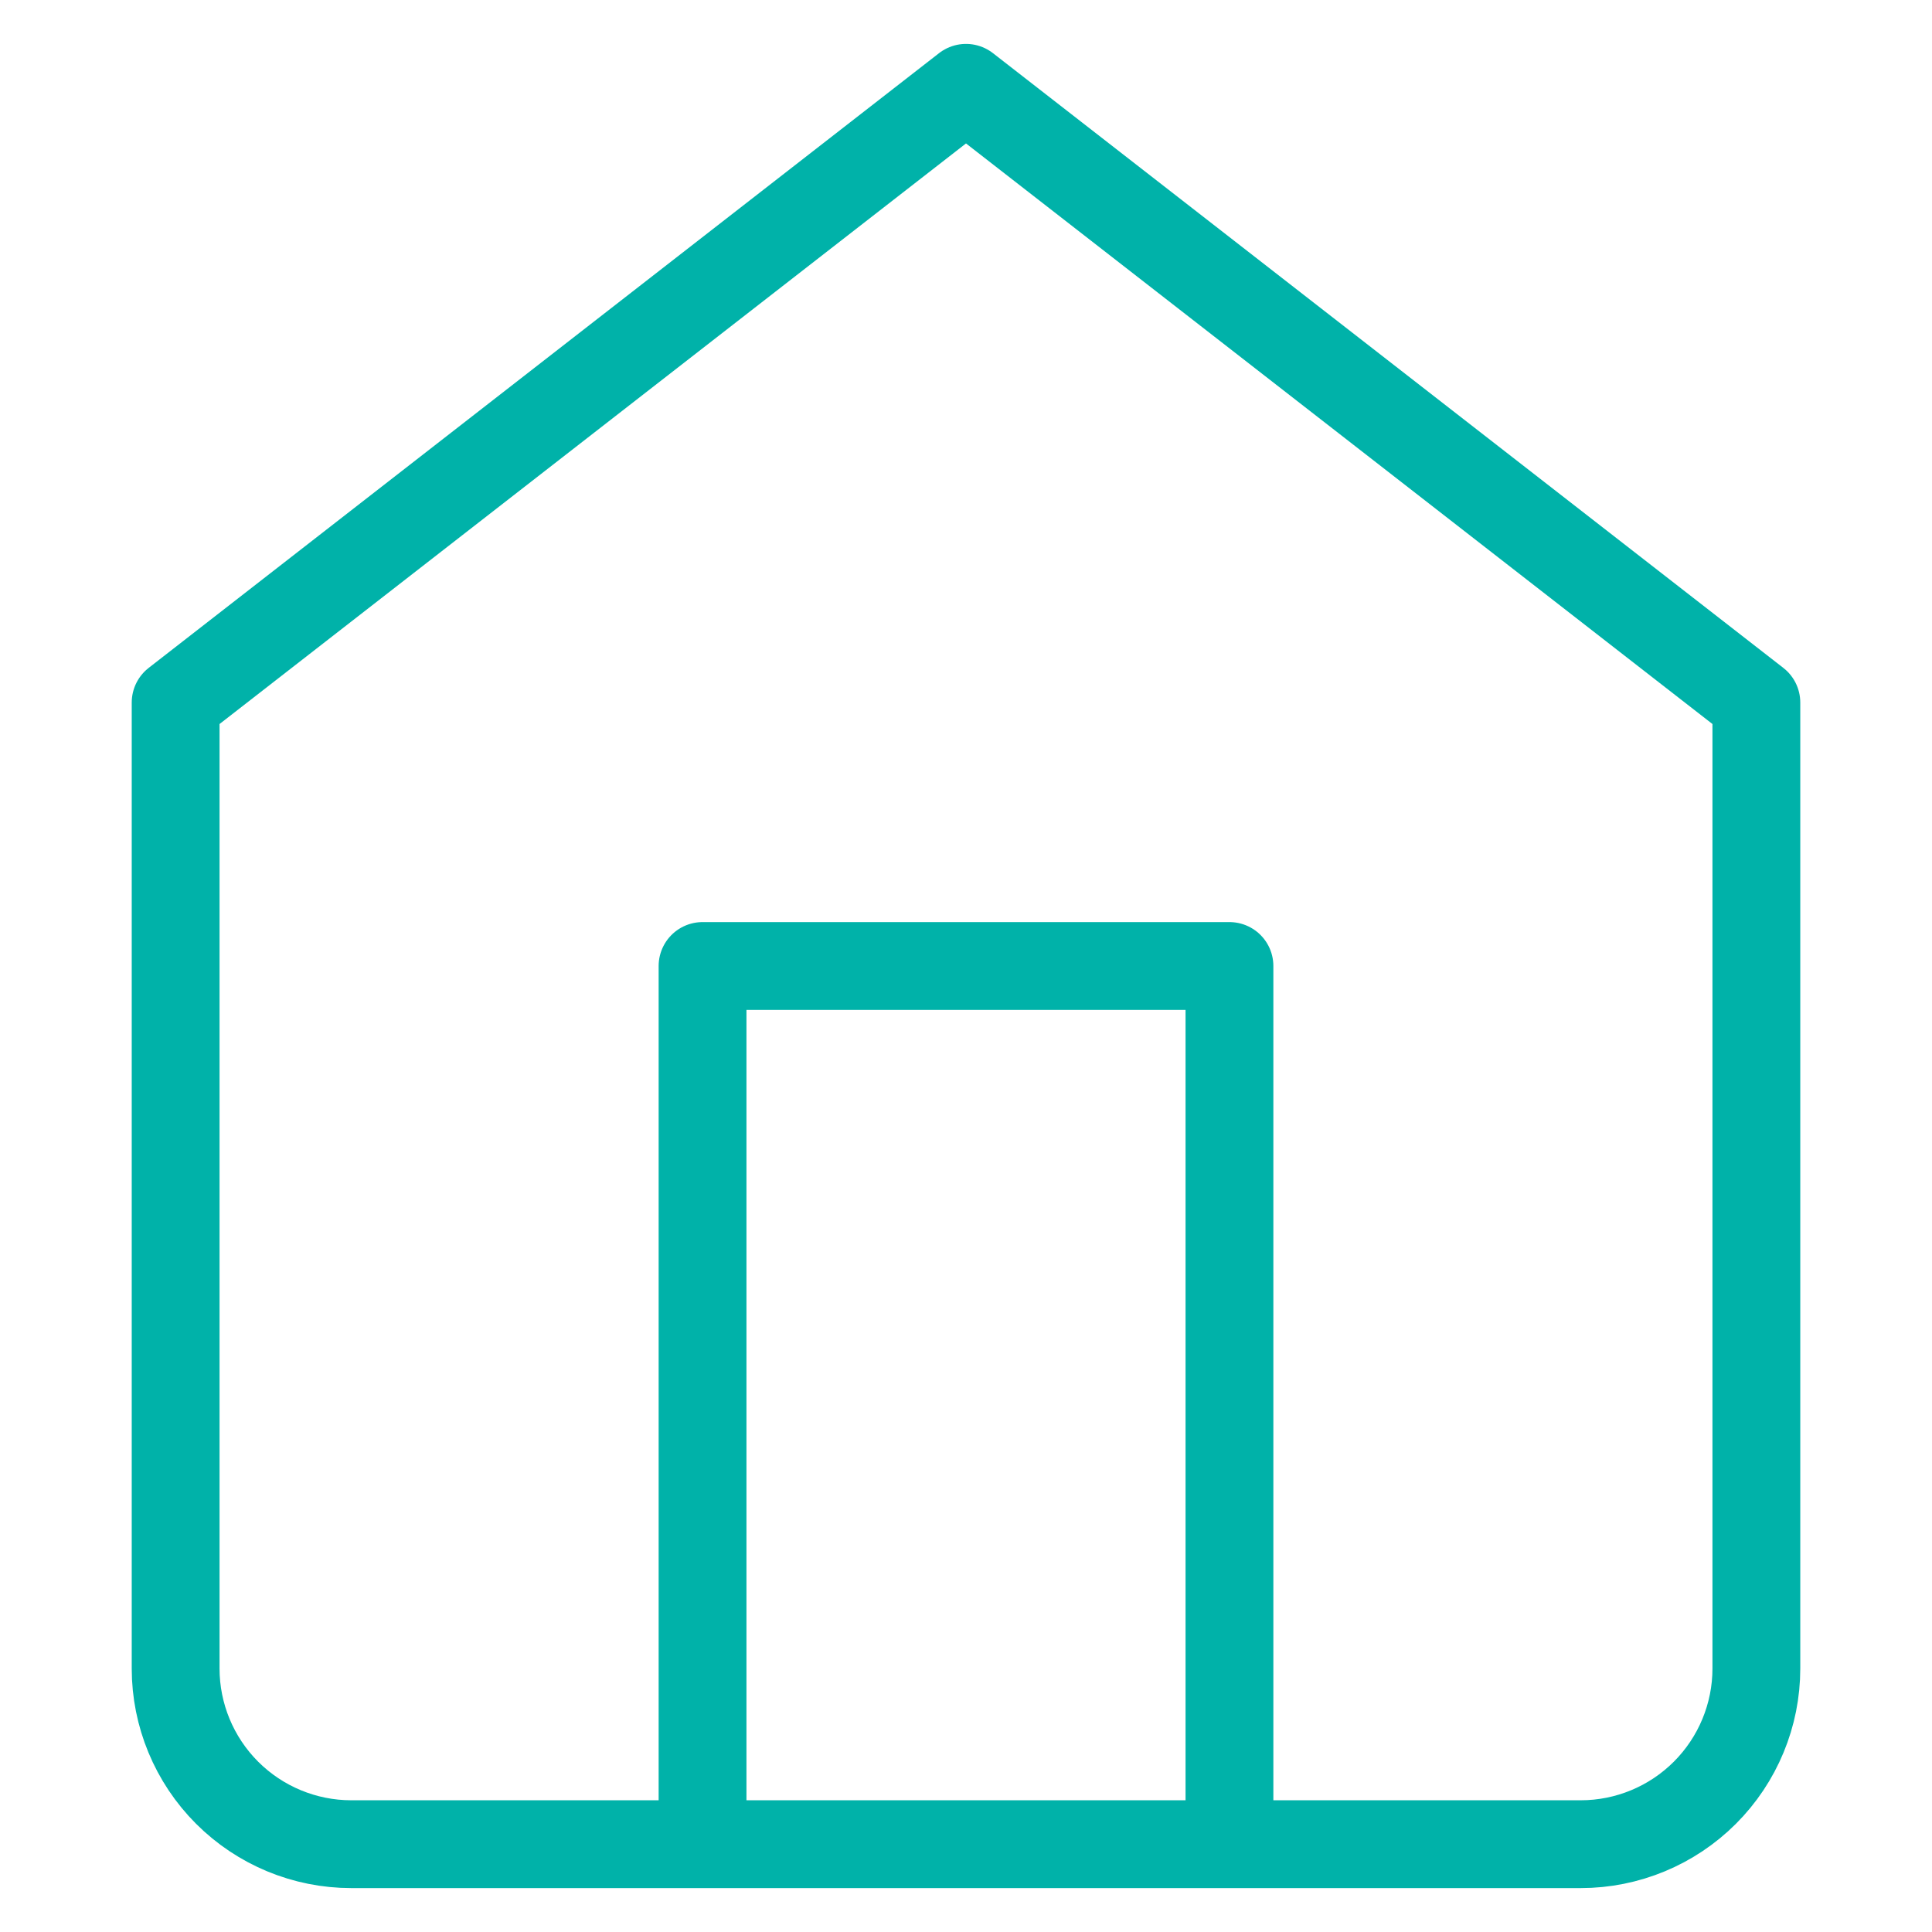
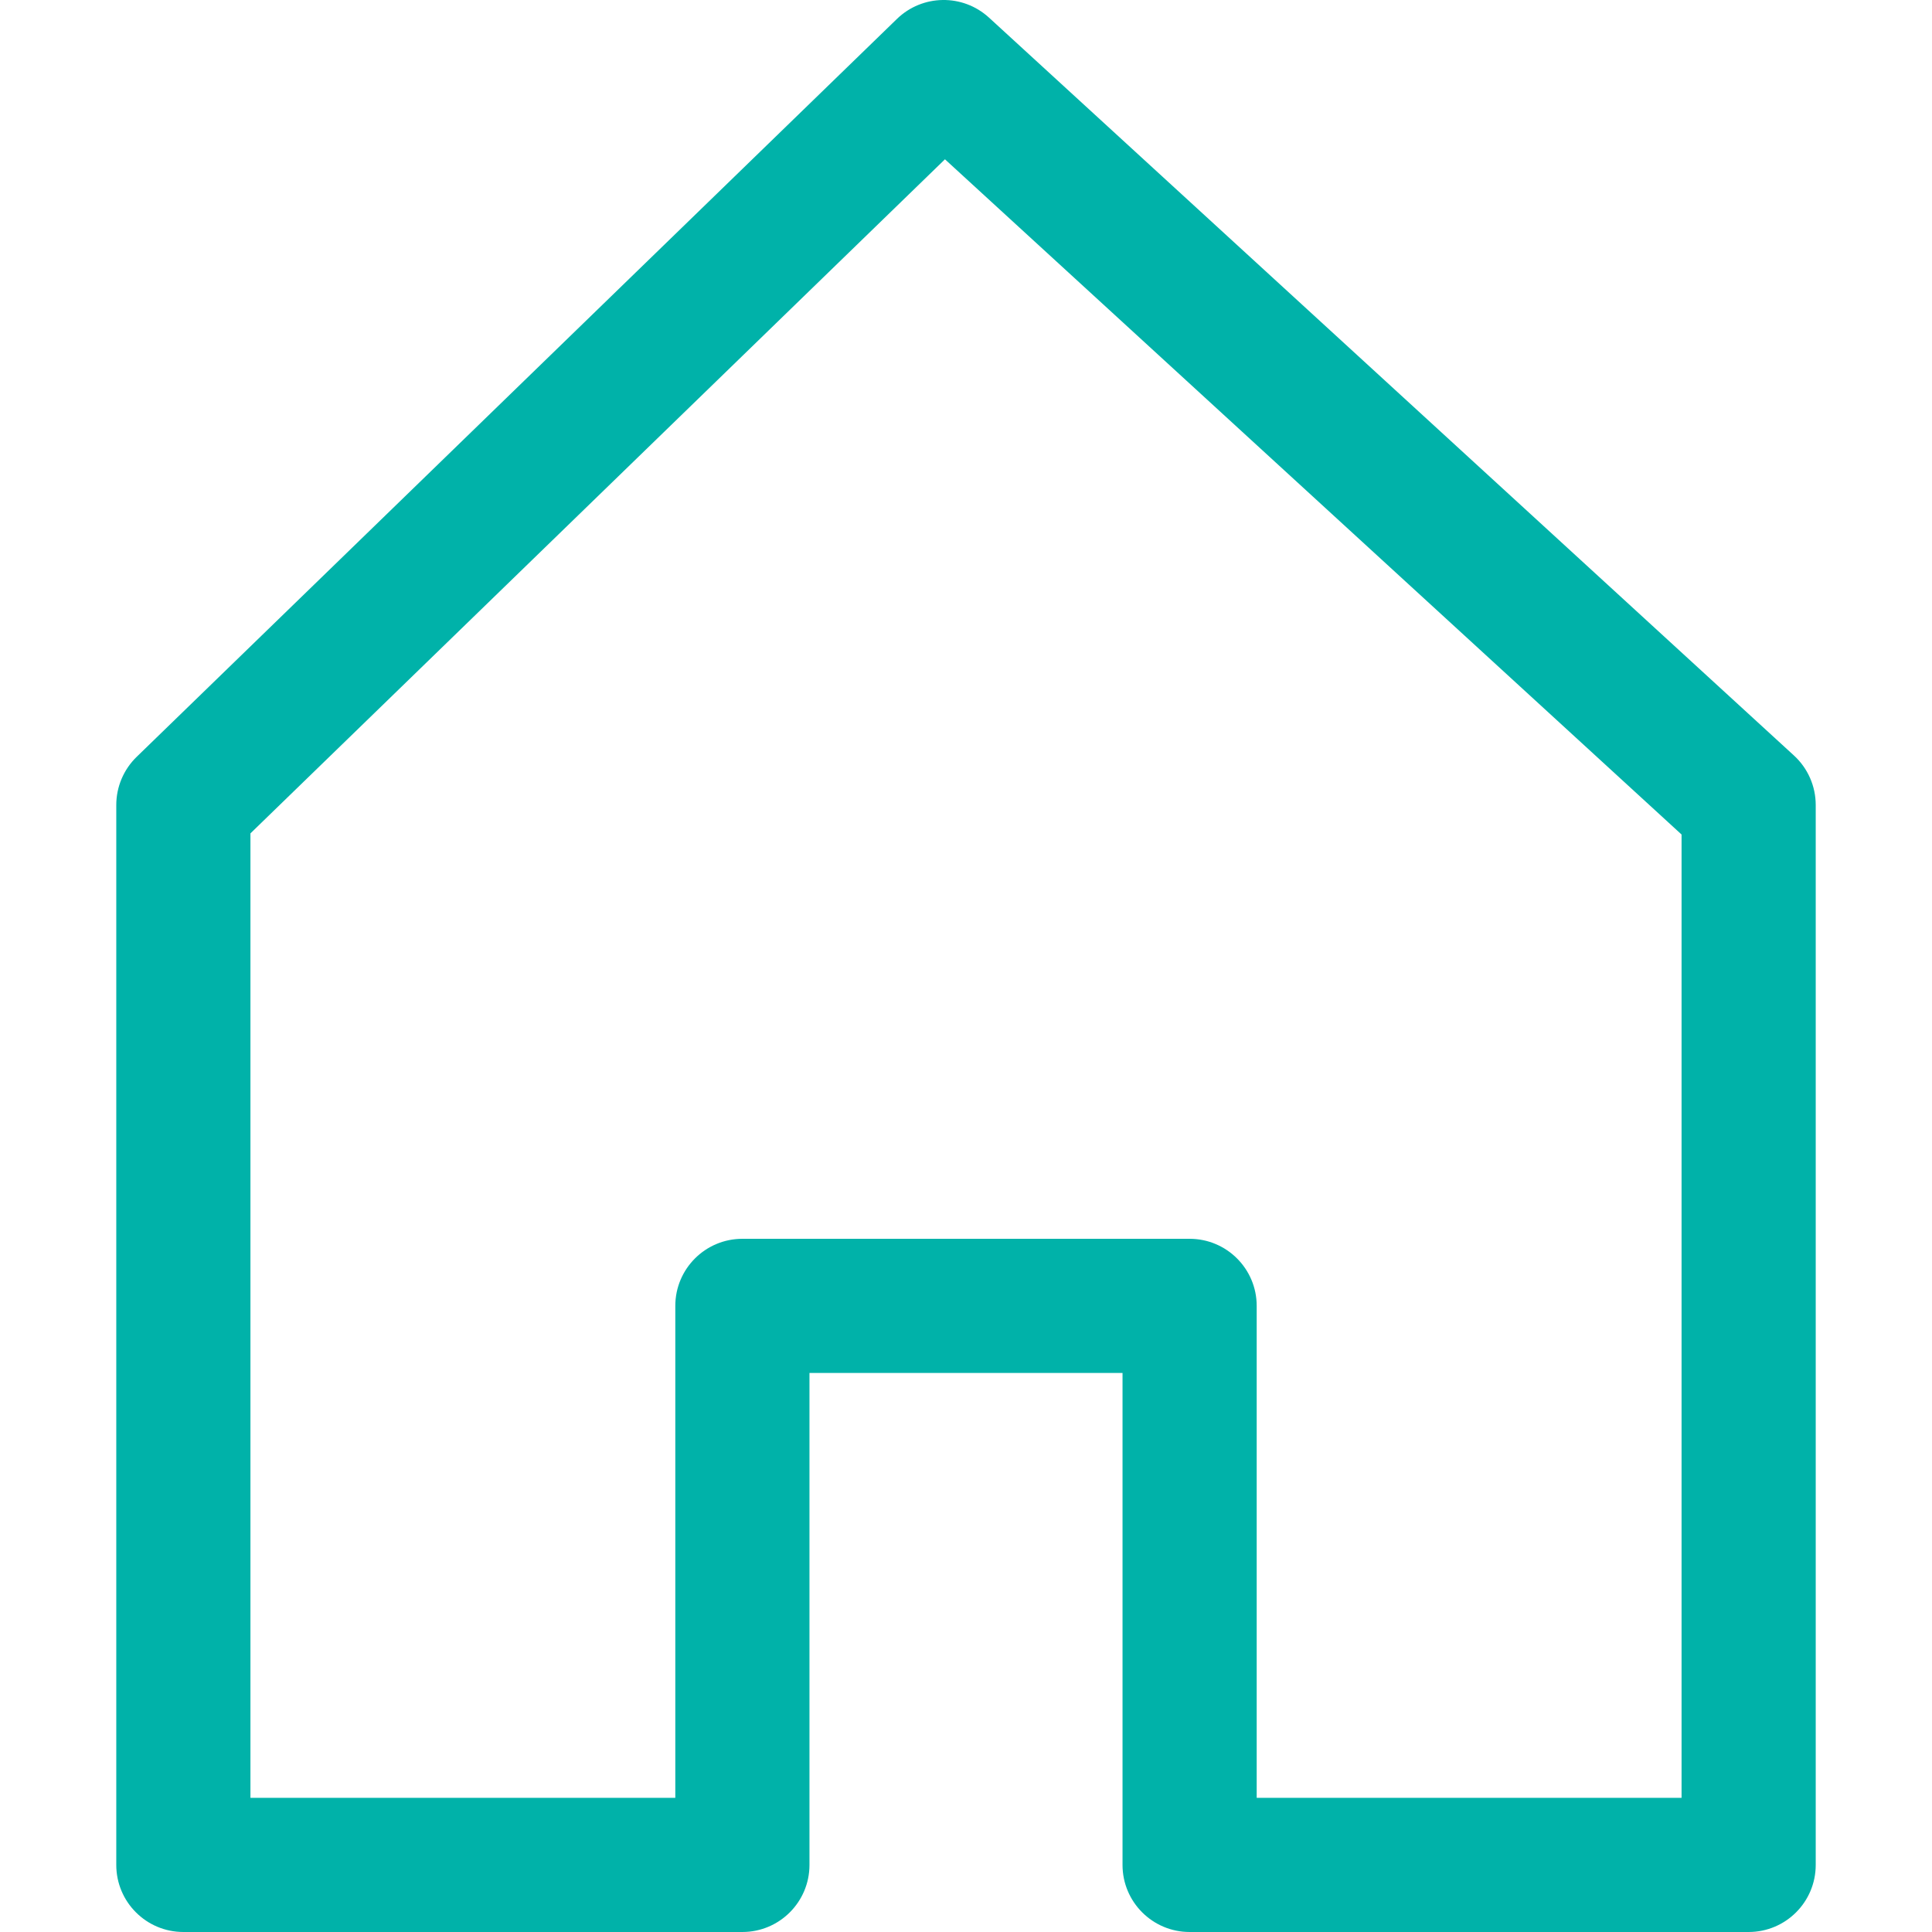
- <svg xmlns="http://www.w3.org/2000/svg" width="23" height="23" viewBox="0 0 20 22" fill="none">
-   <path d="M7 21V11H13V21M1 8L10 1L19 8V19C19 19.53 18.789 20.039 18.414 20.414C18.039 20.789 17.53 21 17 21H3C2.47 21 1.961 20.789 1.586 20.414C1.211 20.039 1 19.53 1 19V8Z" stroke="#00B2A9" stroke-linecap="round" stroke-linejoin="round" />
+ <svg xmlns="http://www.w3.org/2000/svg" version="1.1" id="Capa_1" x="0px" y="0px" viewBox="0 0 512 512" style="enable-background:new 0 0 512 512;" xml:space="preserve" fill="#00B2A9">
+   <g>
+     <g>
+       <path d="M475.425,200.225L262.092,4.669c-6.951-6.359-17.641-6.204-24.397,0.35L36.213,200.574    c-3.449,3.348-5.399,7.953-5.399,12.758v280.889c0,9.819,7.958,17.778,17.778,17.778h148.148c9.819,0,17.778-7.959,17.778-17.778    v-130.37h82.963v130.37c0,9.819,7.958,17.778,17.778,17.778h148.148c9.819,0,17.778-7.953,17.778-17.778V213.333    C481.185,208.349,479.099,203.597,475.425,200.225z M445.629,476.444H333.037v-130.37c0-9.819-7.959-17.778-17.778-17.778H196.741    c-9.819,0-17.778,7.959-17.778,17.778v130.37H66.37V220.853L250.424,42.216l195.206,178.939V476.444z" />
+     </g>
+   </g>
+   <g>
+ </g>
+   <g>
+ </g>
+   <g>
+ </g>
+   <g>
+ </g>
+   <g>
+ </g>
+   <g>
+ </g>
+   <g>
+ </g>
+   <g>
+ </g>
+   <g>
+ </g>
+   <g>
+ </g>
+   <g>
+ </g>
+   <g>
+ </g>
+   <g>
+ </g>
+   <g>
+ </g>
+   <g>
+ </g>
</svg>
